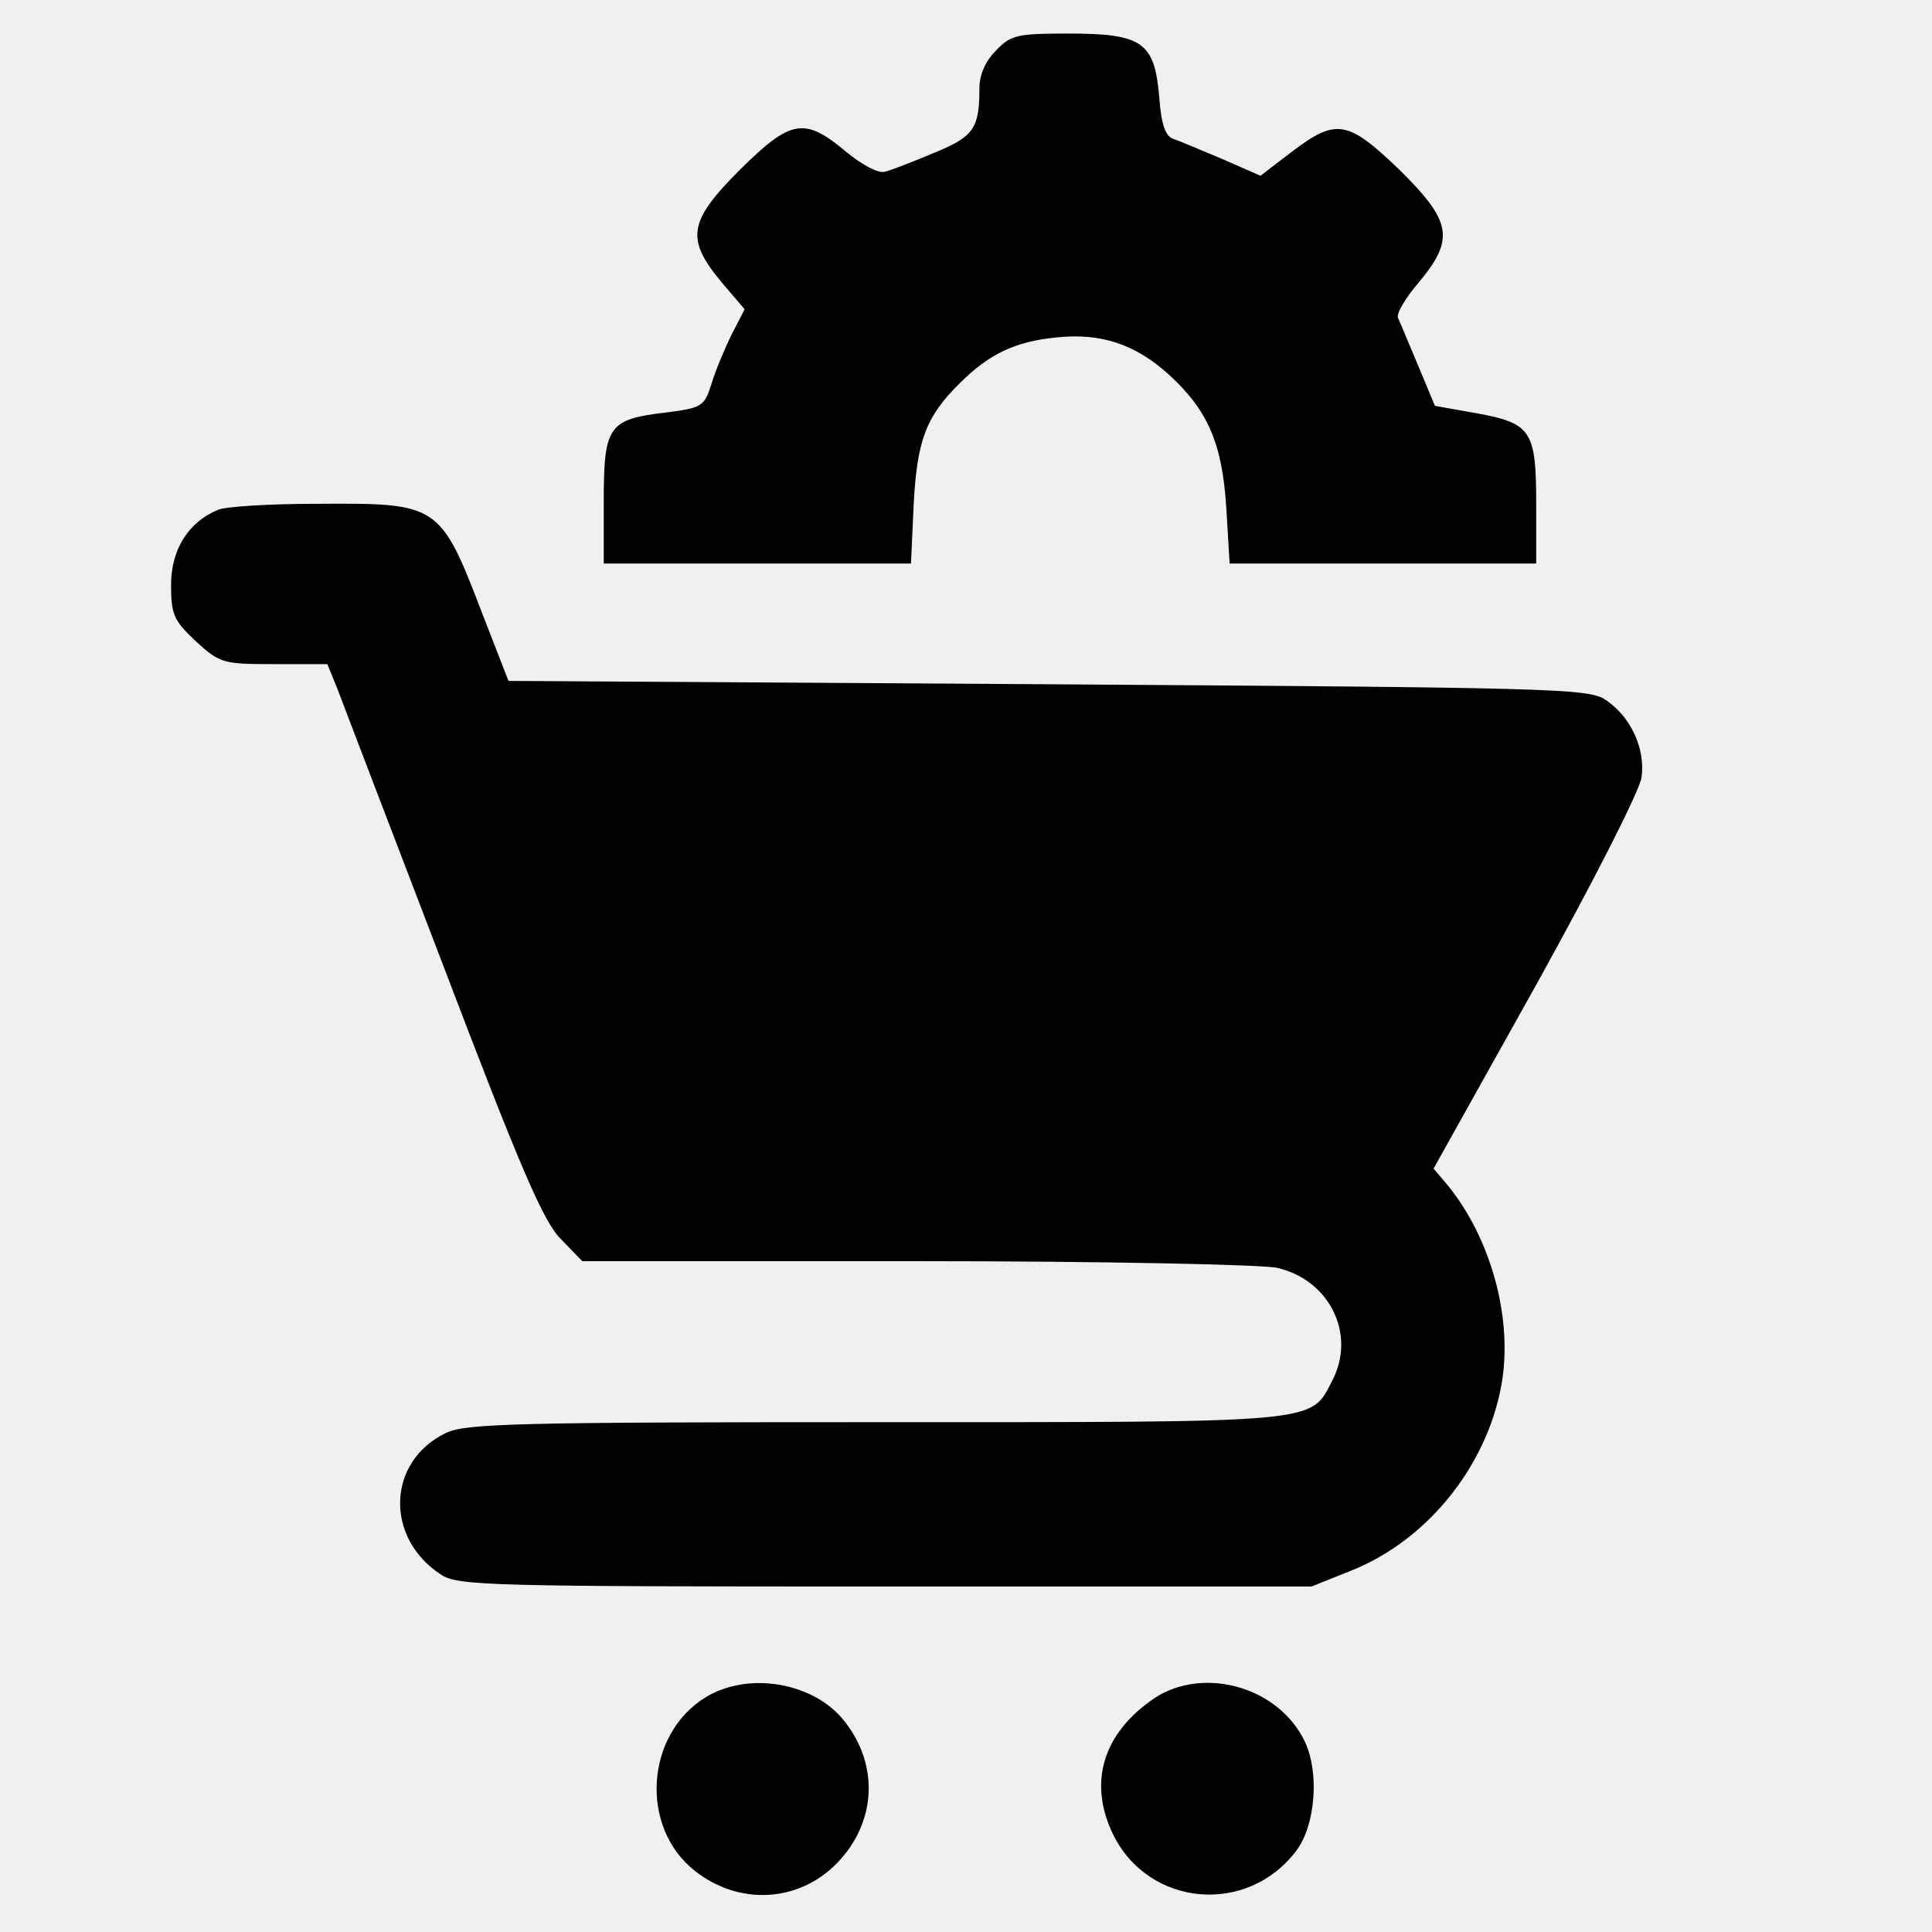
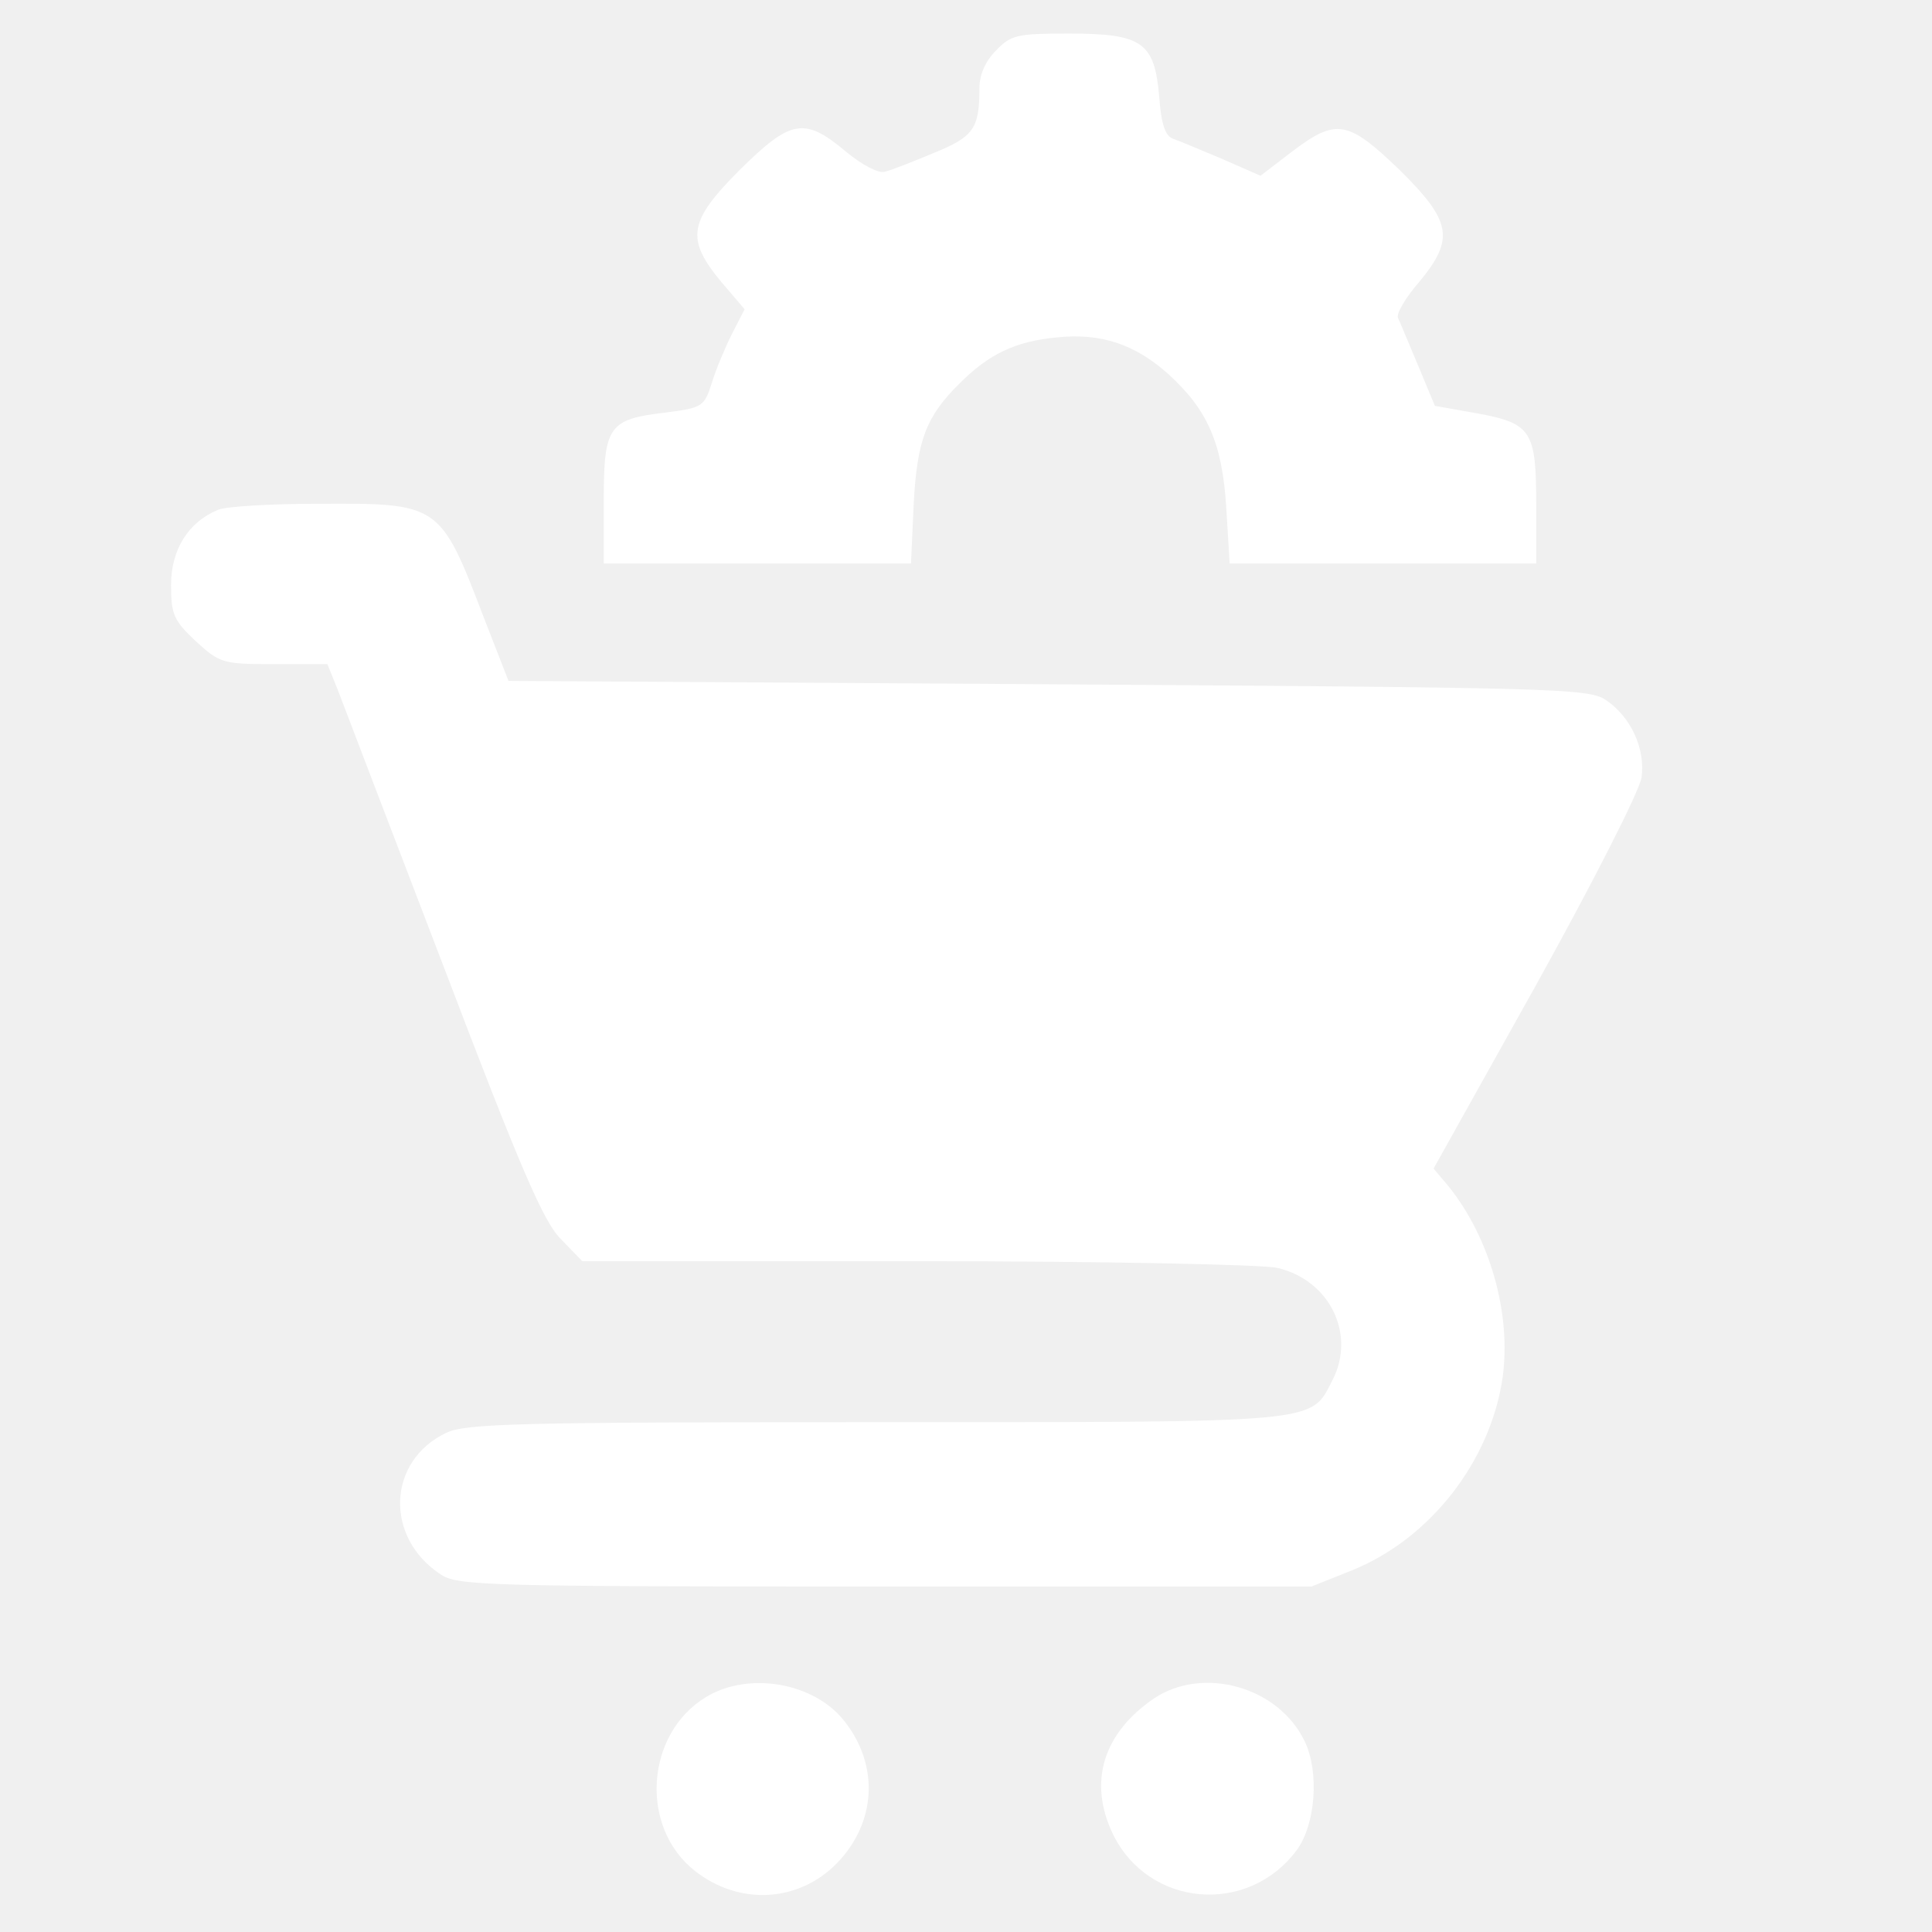
<svg xmlns="http://www.w3.org/2000/svg" version="1.0" width="288pt" height="288pt" viewBox="0 0 288 288" preserveAspectRatio="xMidYMid meet">
-   <g transform="translate(0,288) scale(0.1,-0.1)" fill="#000000" stroke="none">
+   <g transform="translate(0,288) scale(0.1,-0.1)" fill="#ffffff" stroke="none">
    <path d="M1485 2805 c-16 -16 -25 -36 -25 -57 0 -60 -9 -72 -68 -96 -31 -13 -64 -26 -73 -28 -9 -3 -34 10 -58 30 -62 52 -82 48 -158 -27 -77 -77 -81 -103 -28 -167 l35 -41 -19 -37 c-10 -20 -24 -53 -30 -73 -11 -35 -14 -37 -69 -44 -85 -10 -92 -20 -92 -132 l0 -93 229 0 229 0 4 88 c5 95 18 131 69 181 43 43 82 62 144 68 66 7 117 -10 167 -55 58 -53 80 -102 86 -199 l5 -83 228 0 229 0 0 88 c0 110 -7 121 -89 136 l-62 11 -25 60 c-14 33 -27 65 -30 71 -3 6 11 30 31 53 54 65 49 91 -29 168 -77 74 -94 77 -160 27 l-47 -36 -57 25 c-31 13 -64 27 -73 30 -12 4 -18 22 -21 63 -7 81 -25 94 -135 94 -76 0 -86 -2 -108 -25z" />
    <path d="M325 2120 c-44 -18 -70 -59 -70 -112 0 -44 4 -53 37 -84 36 -33 41 -34 117 -34 l79 0 15 -37 c8 -21 79 -207 158 -413 115 -302 149 -381 175 -407 l32 -33 498 0 c275 0 517 -5 538 -10 78 -18 118 -99 82 -168 -33 -64 -13 -62 -681 -62 -534 0 -611 -2 -640 -16 -88 -42 -92 -156 -8 -211 25 -17 72 -18 663 -18 l635 0 60 24 c117 47 207 163 225 288 13 95 -19 208 -81 285 l-22 26 153 274 c86 155 154 289 157 309 6 43 -16 91 -54 116 -25 17 -86 18 -831 23 l-804 5 -37 95 c-65 170 -66 170 -248 169 -70 0 -137 -4 -148 -9z" />
    <path d="M1052 350 c-90 -55 -99 -194 -16 -259 66 -52 155 -47 212 12 58 60 63 145 11 211 -45 58 -143 75 -207 36z" />
    <path d="M1720 348 c-76 -52 -98 -125 -61 -202 53 -109 201 -122 274 -24 28 38 34 116 12 162 -39 82 -152 113 -225 64z" />
  </g>
</svg>
